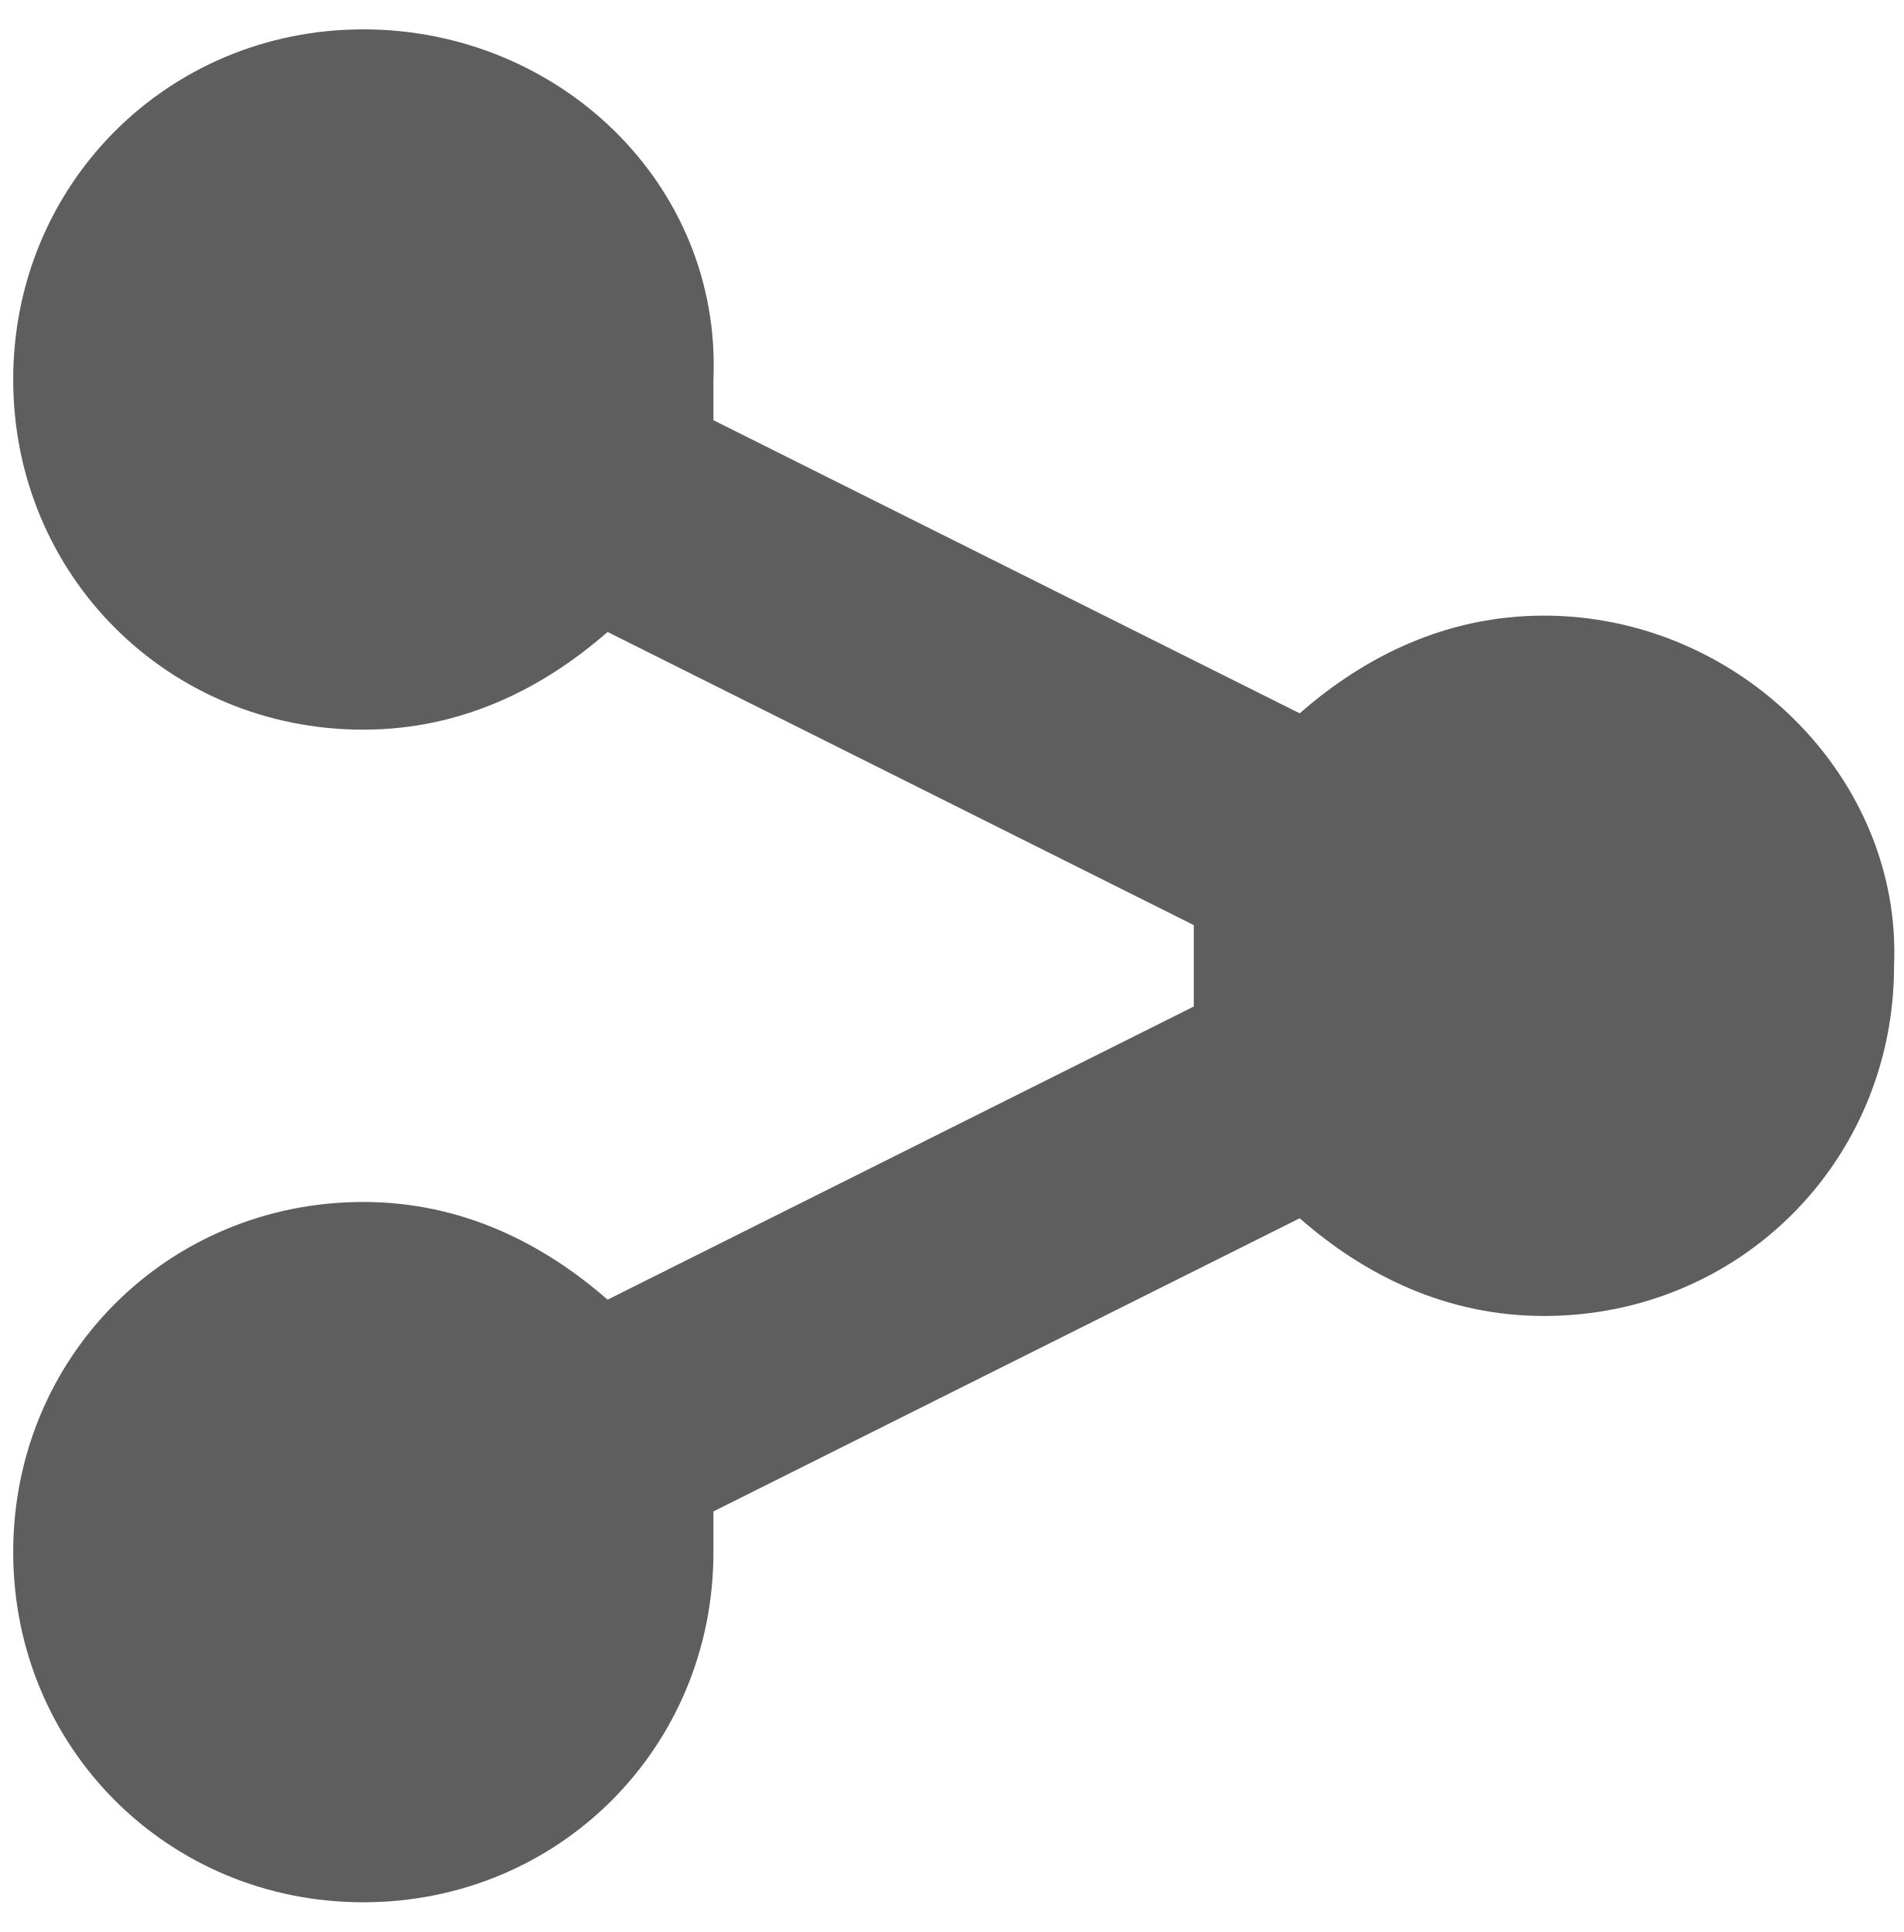
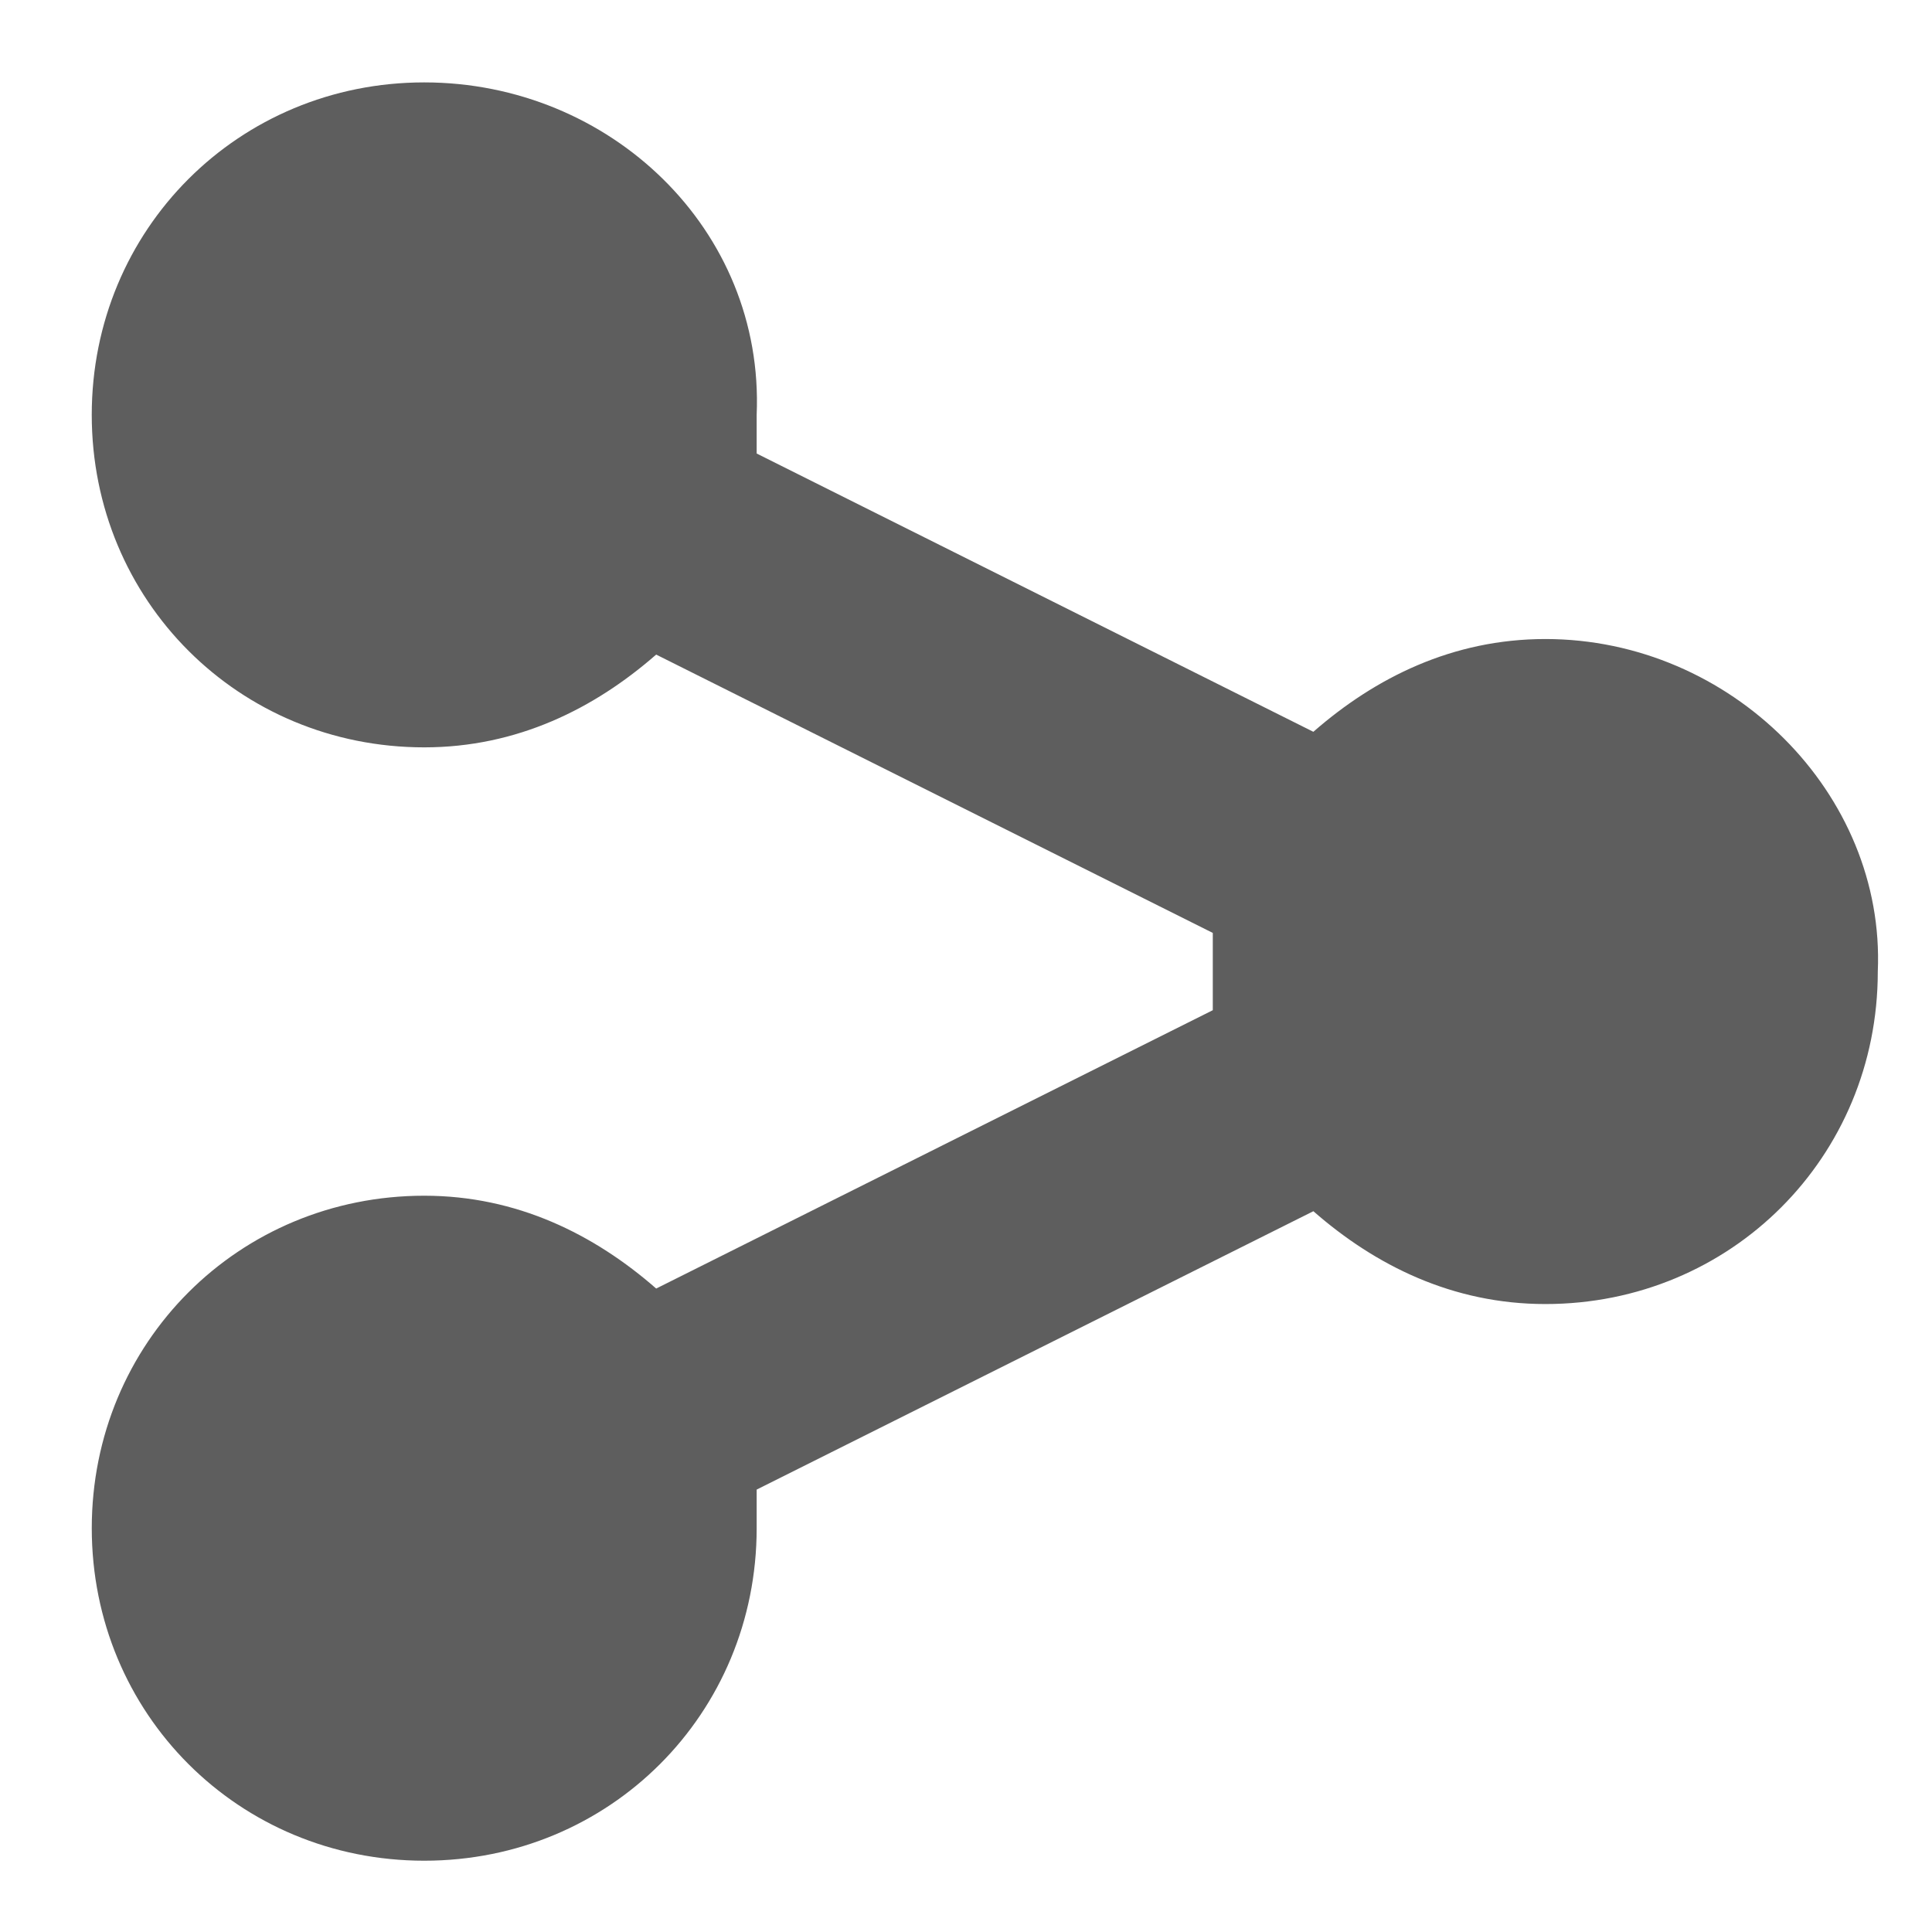
- <svg xmlns="http://www.w3.org/2000/svg" version="1.1" id="Layer_1" x="0px" y="0px" width="41.958px" height="42.574px" viewBox="283.708 373.399 41.958 42.574" enable-background="new 283.708 373.399 41.958 42.574" xml:space="preserve">
+ <svg xmlns="http://www.w3.org/2000/svg" version="1.1" id="Layer_1" x="0px" y="0px" width="100px" height="100px" viewBox="0 0 100 100" enable-background="new 0 0 100 100" xml:space="preserve">
  <g>
    <g>
-       <path fill="#5E5E5E" d="M317.734,386.965c-2.153,0-3.947,0.897-5.383,2.153l-12.92-6.459c0-0.359,0-0.539,0-0.897    c0.18-4.306-3.409-7.716-7.716-7.716s-7.716,3.41-7.716,7.716c0,4.307,3.409,7.716,7.716,7.716c2.153,0,3.948-0.897,5.383-2.153    l12.919,6.46c0,0.359,0,0.539,0,0.897s0,0.538,0,0.897l-12.919,6.46c-1.436-1.256-3.23-2.153-5.383-2.153    c-4.307,0-7.716,3.409-7.716,7.716s3.409,7.716,7.716,7.716s7.716-3.409,7.716-7.716c0-0.359,0-0.538,0-0.897l12.92-6.46    c1.436,1.257,3.229,2.153,5.383,2.153c4.307,0,7.716-3.409,7.716-7.715C325.63,390.554,322.041,386.965,317.734,386.965z" />
+       <path fill="#5E5E5E" d="M79.988,33.076c-4.805,0-8.803,2-12.009,4.802L39.165,23.474c0-0.801,0-1.202,0-2.001    C39.57,11.87,31.564,4.265,21.959,4.265c-9.605,0-17.21,7.605-17.21,17.208c0,9.605,7.605,17.21,17.21,17.21    c4.8,0,8.803-2.001,12.004-4.802l28.811,14.407c0,0.801,0,1.202,0,2c0,0.798,0,1.199,0,2L33.964,66.695    c-3.202-2.801-7.205-4.805-12.004-4.805c-9.605,0-17.21,7.605-17.21,17.21s7.605,17.21,17.21,17.21    c9.604,0,17.205-7.605,17.205-17.21c0-0.802,0-1.197,0-1.999l28.815-14.409c3.206,2.806,7.204,4.805,12.009,4.805    c9.604,0,17.205-7.605,17.205-17.207C97.595,41.082,89.593,33.076,79.988,33.076z" />
    </g>
  </g>
</svg>
